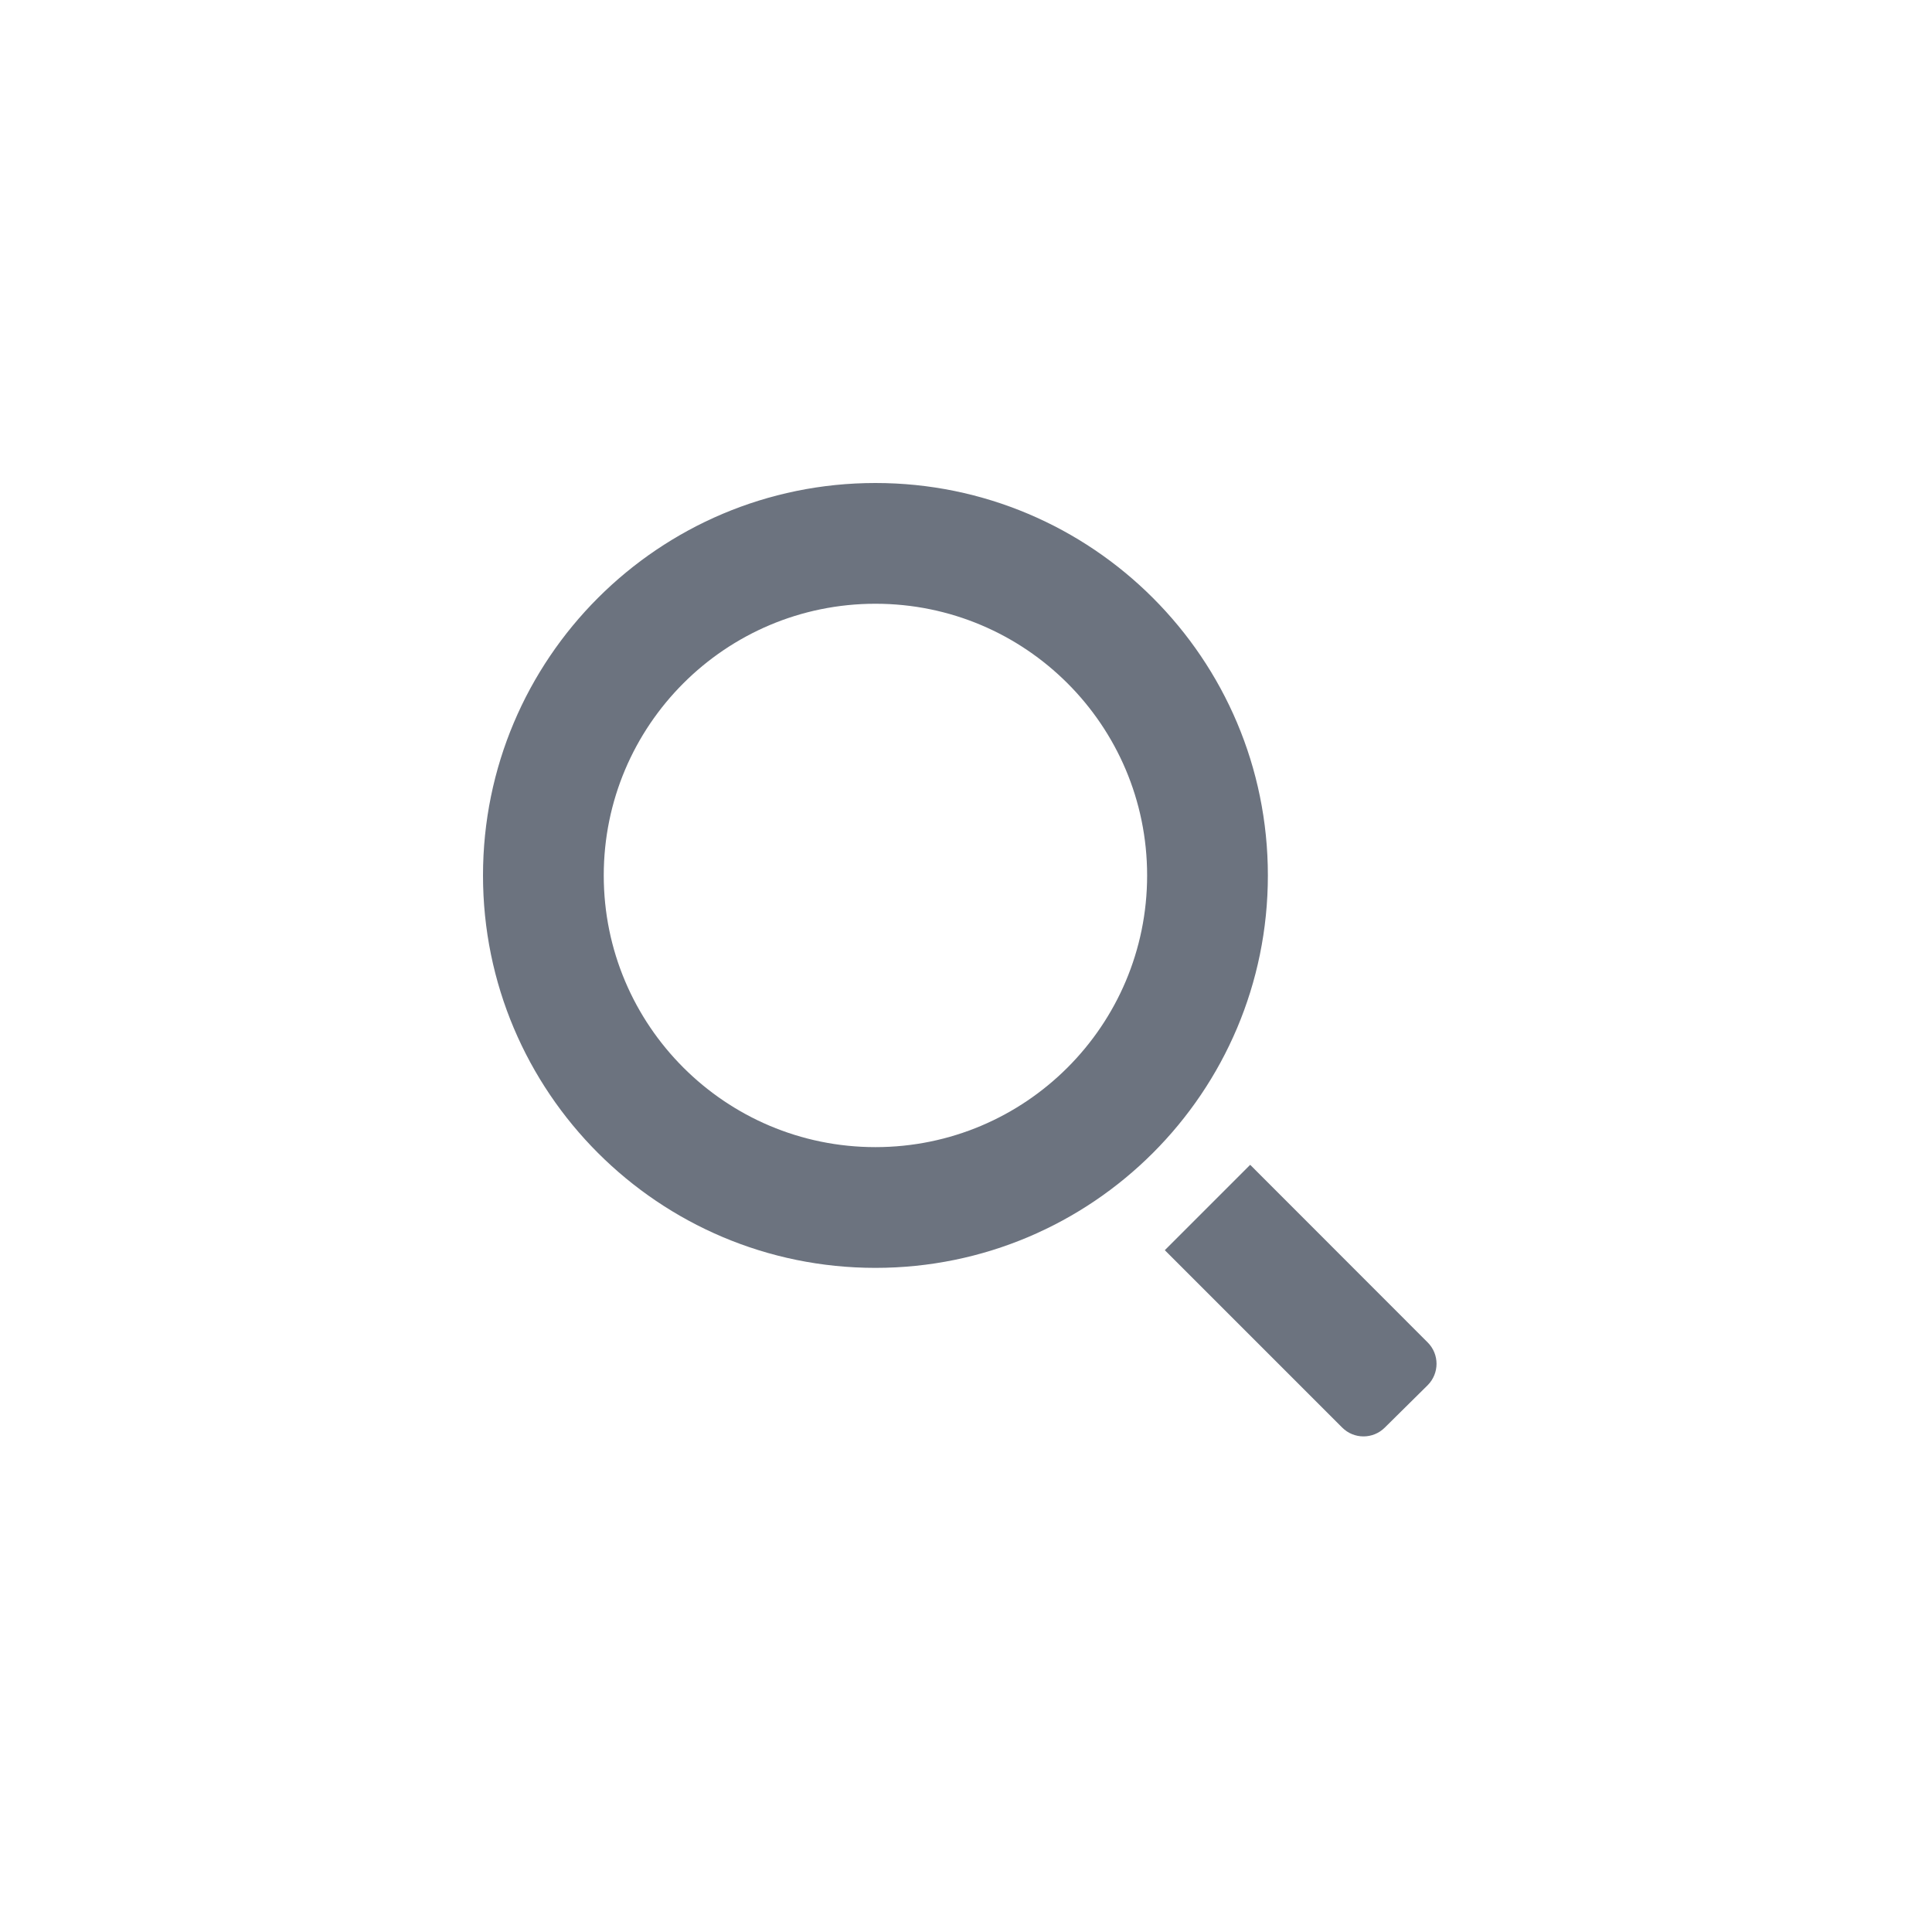
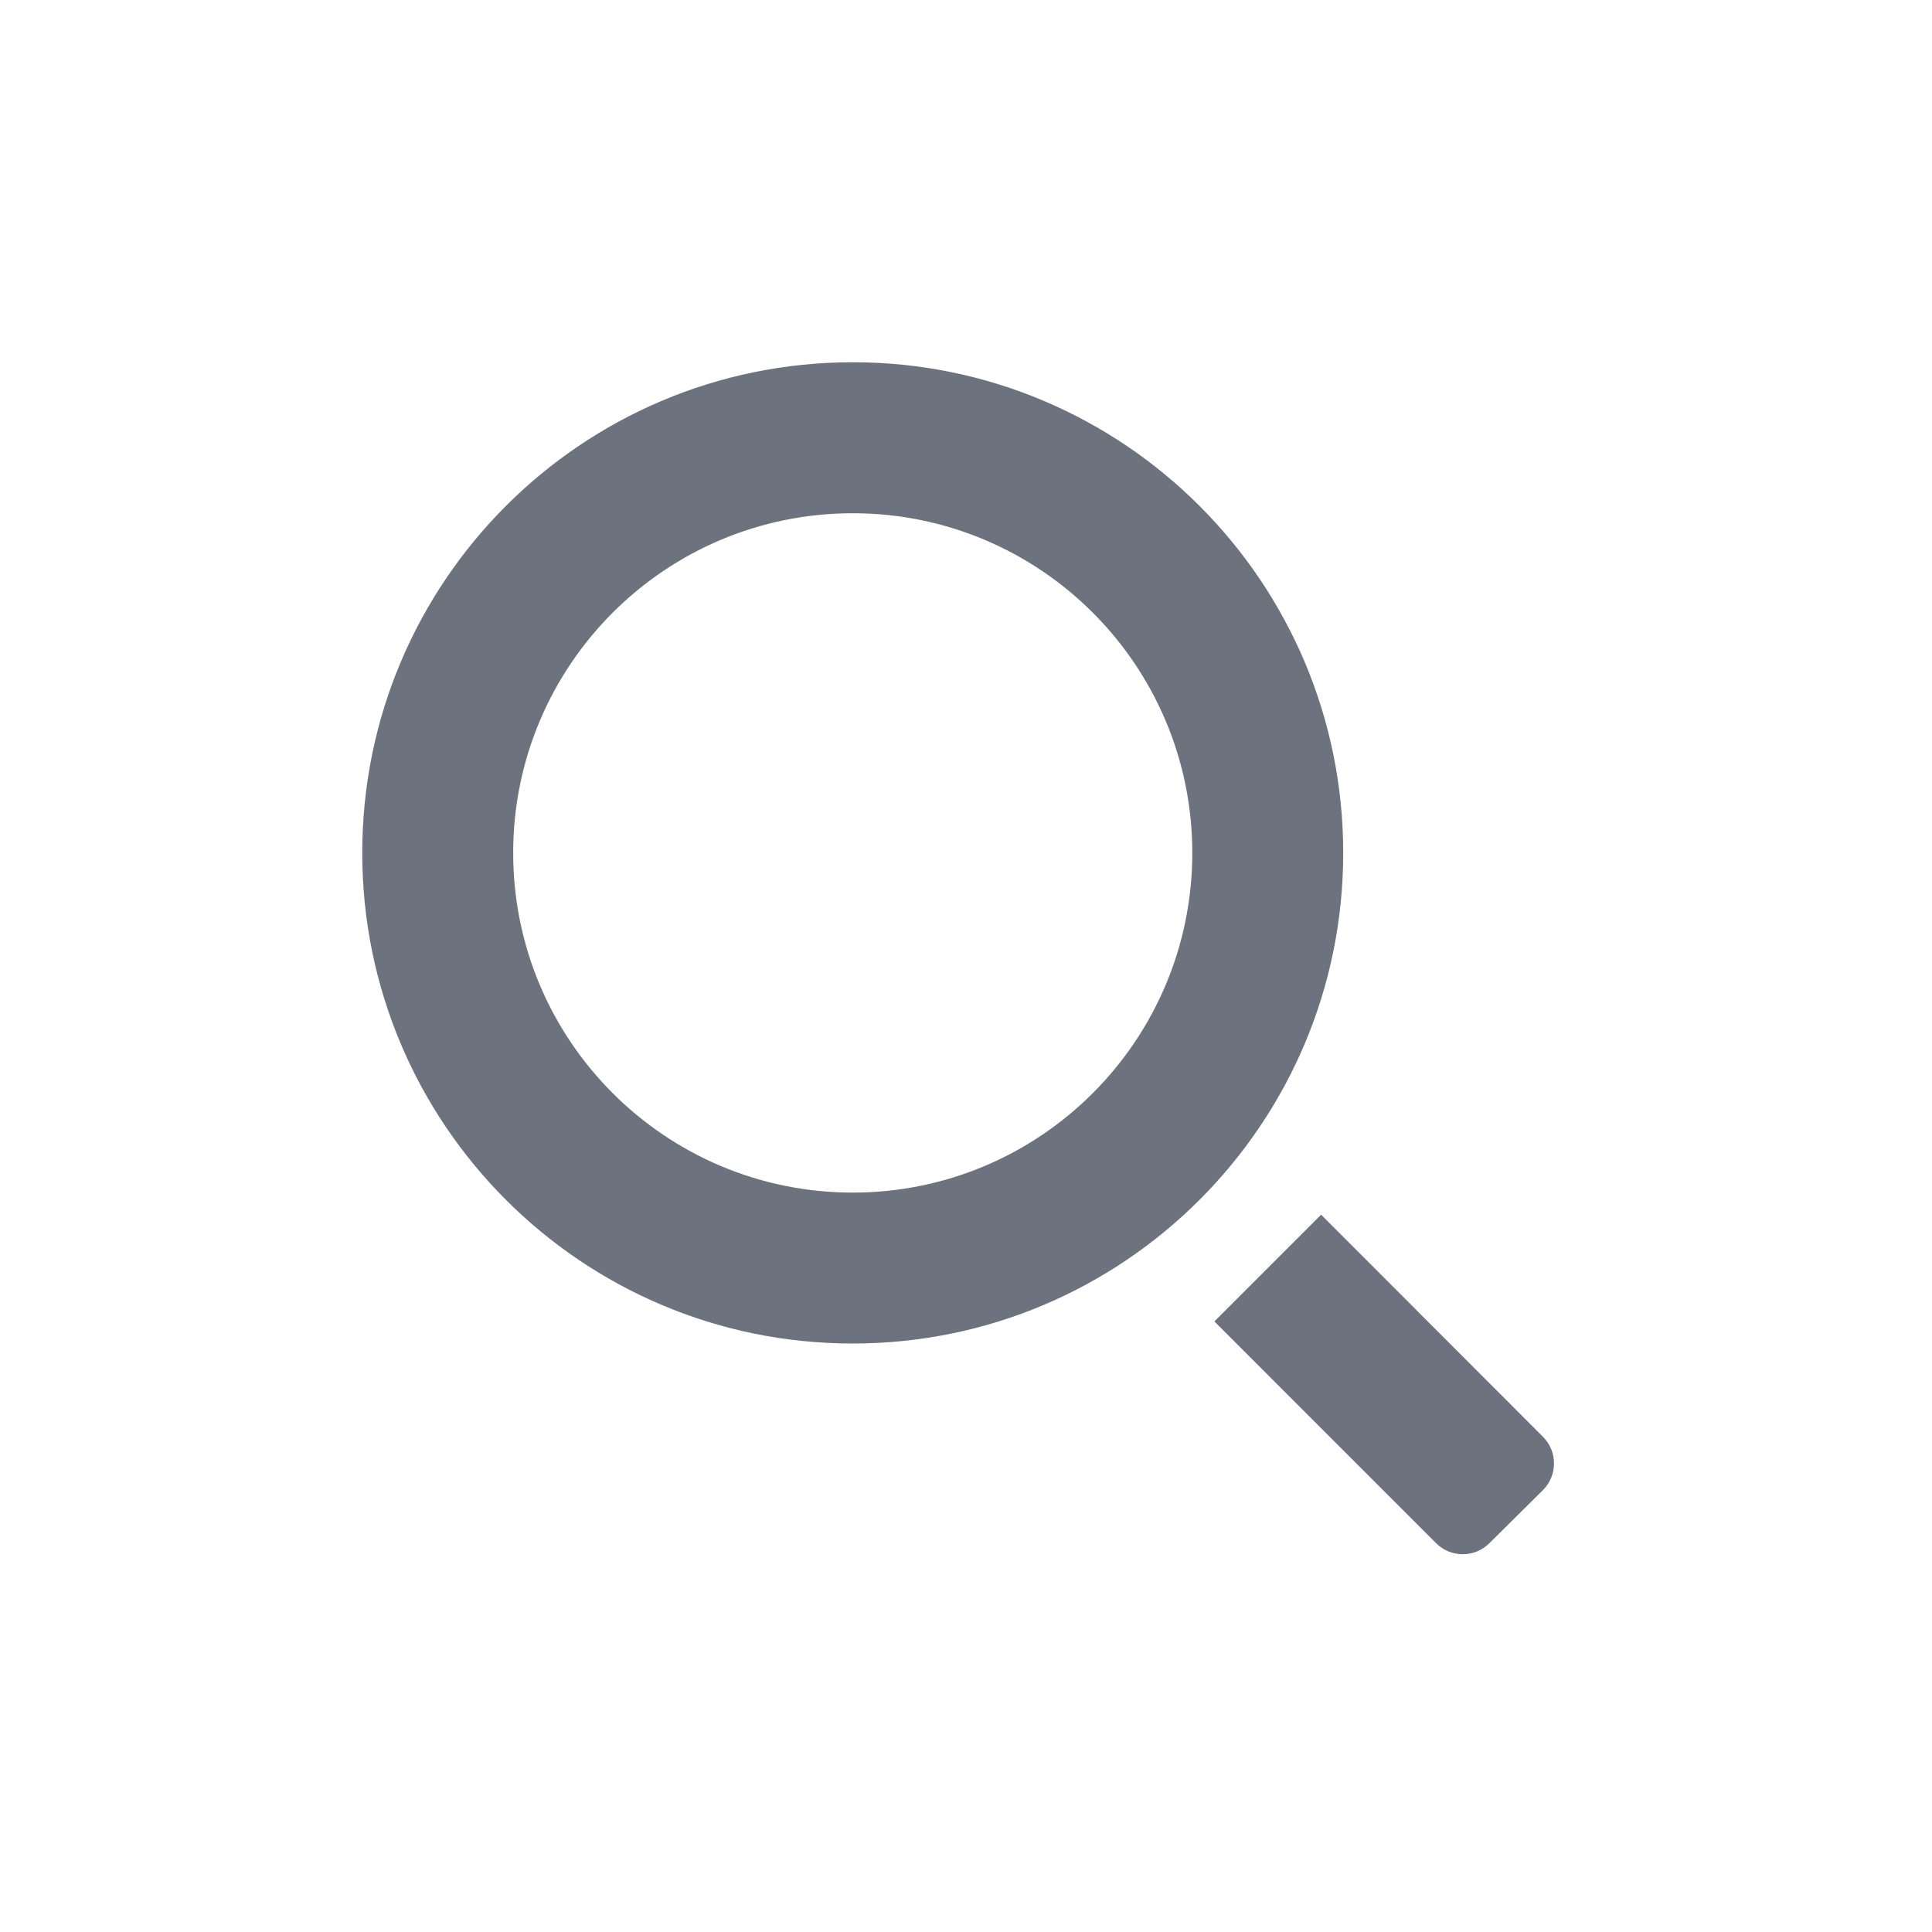
<svg xmlns="http://www.w3.org/2000/svg" width="32" height="32" viewBox="0 0 32 32" fill="none">
-   <path fill-rule="evenodd" clip-rule="evenodd" d="M14.5 21C18.09 21 21 18.09 21 14.5C21 10.91 18.09 8 14.5 8C10.91 8 8 10.91 8 14.5C8 18.09 10.91 21 14.5 21ZM14.5 19C16.985 19 19 16.985 19 14.5C19 12.015 16.985 10 14.5 10C12.015 10 10 12.015 10 14.5C10 16.985 12.015 19 14.5 19Z" fill="#6C737F" />
-   <path d="M20.707 19.293L19.293 20.707L22.231 23.645C22.425 23.84 22.741 23.84 22.936 23.646L23.646 22.944C23.842 22.748 23.843 22.431 23.647 22.235L20.707 19.293Z" fill="#6C737F" />
+   <path fill-rule="evenodd" clip-rule="evenodd" d="M14.124 22.253C18.61 22.253 22.248 18.615 22.248 14.127C22.248 9.638 18.61 6 14.124 6C9.637 6 6 9.638 6 14.127C6 18.615 9.637 22.253 14.124 22.253ZM14.124 19.753C17.23 19.753 19.748 17.234 19.748 14.127C19.748 11.019 17.23 8.501 14.124 8.501C11.018 8.501 8.5 11.019 8.5 14.127C8.5 17.234 11.018 19.753 14.124 19.753Z" fill="#6C737F" />
+   <path d="M21.882 20.119L20.114 21.887L23.786 25.56C24.029 25.803 24.423 25.804 24.667 25.562L25.554 24.683C25.8 24.439 25.801 24.042 25.556 23.797L21.882 20.119Z" fill="#6C737F" />
</svg>
